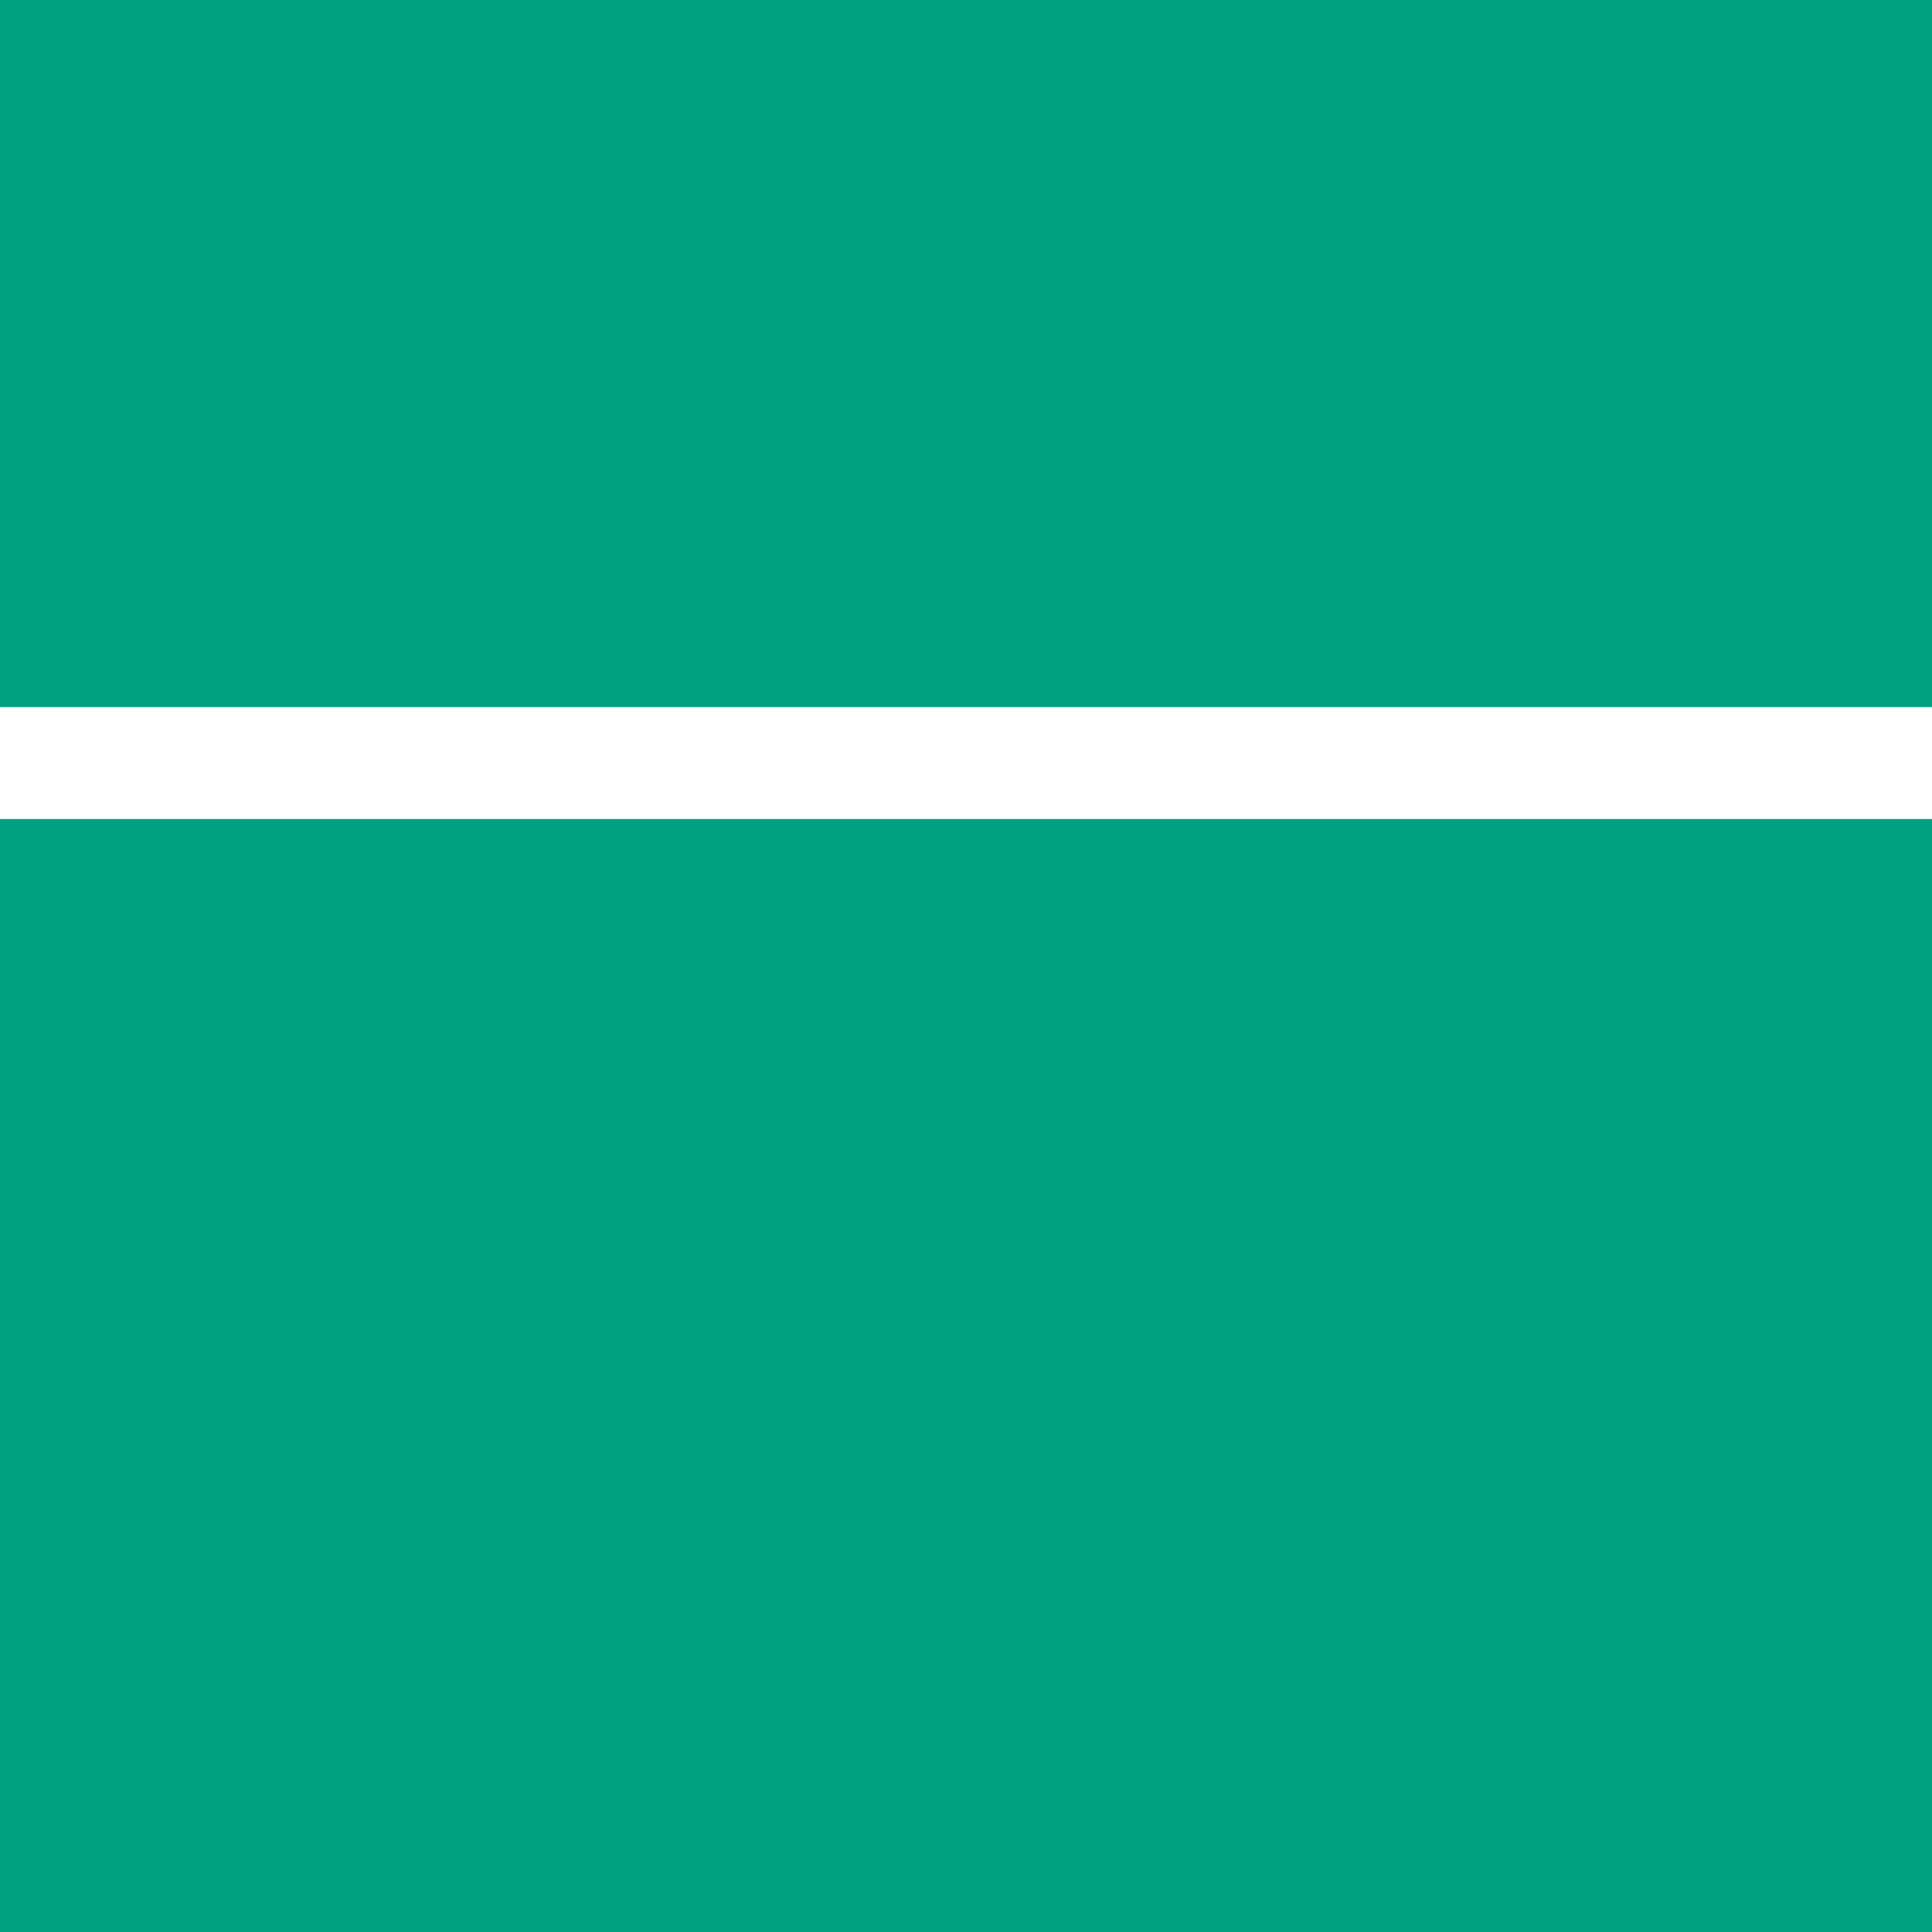
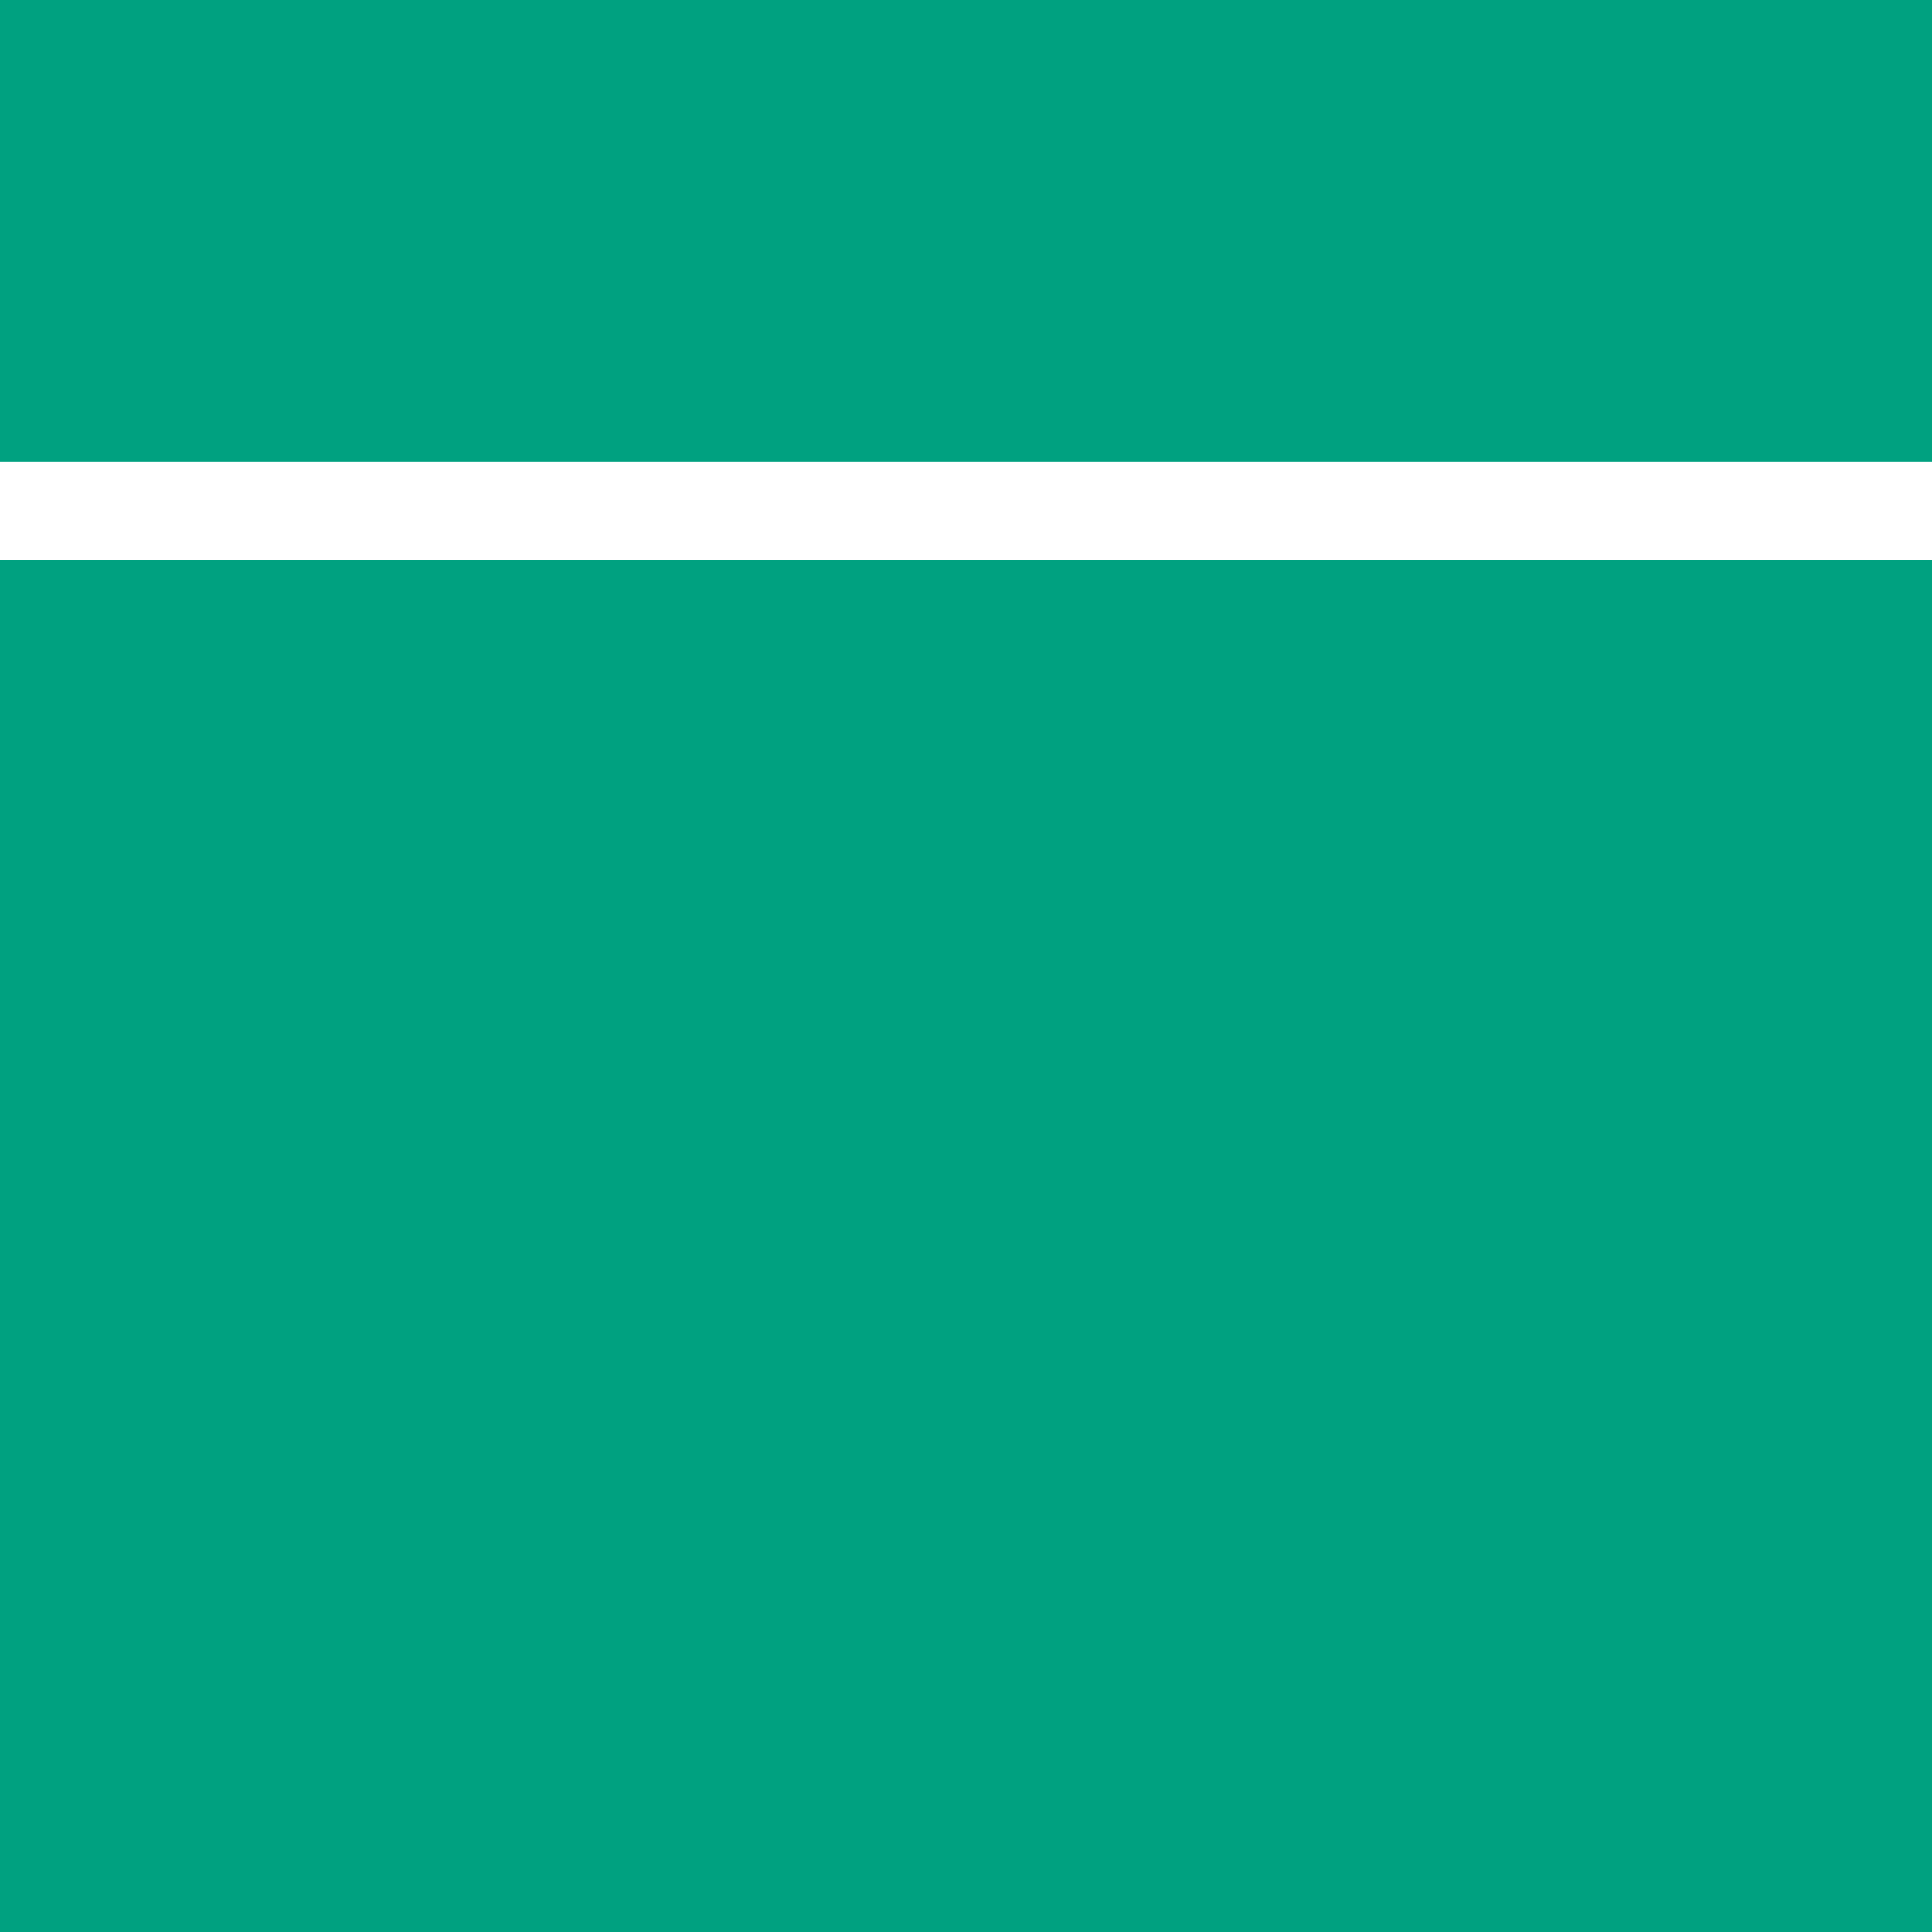
<svg xmlns="http://www.w3.org/2000/svg" width="276" height="276" viewBox="0 0 276 276" fill="none">
-   <path d="M160 117L-1.39002e-05 117L-6.95011e-06 196.5L-6.24503e-06 204.565L0 276L276 276L276 117L175 117L160 117Z" fill="#00A180" />
-   <path d="M160 8.90054e-06L-8.8297e-06 2.28882e-05L-4.41485e-06 50.5L-3.96697e-06 55.623L0 101L276 101L276 -1.2405e-06L175 7.5892e-06L160 8.90054e-06Z" fill="#00A180" />
+   <path d="M160 80L-1.71349e-05 80L-8.56744e-06 178L-7.69828e-06 187.942L0 276L276 276L276 80L175 80L160 80Z" fill="#00A180" />
+   <path d="M160 8.90054e-06L-5.7699e-06 2.28882e-05L-2.88495e-06 33L-2.59228e-06 36.348L0 66L276 66L276 -1.2405e-06L175 7.5892e-06L160 8.90054e-06Z" fill="#00A180" />
</svg>
